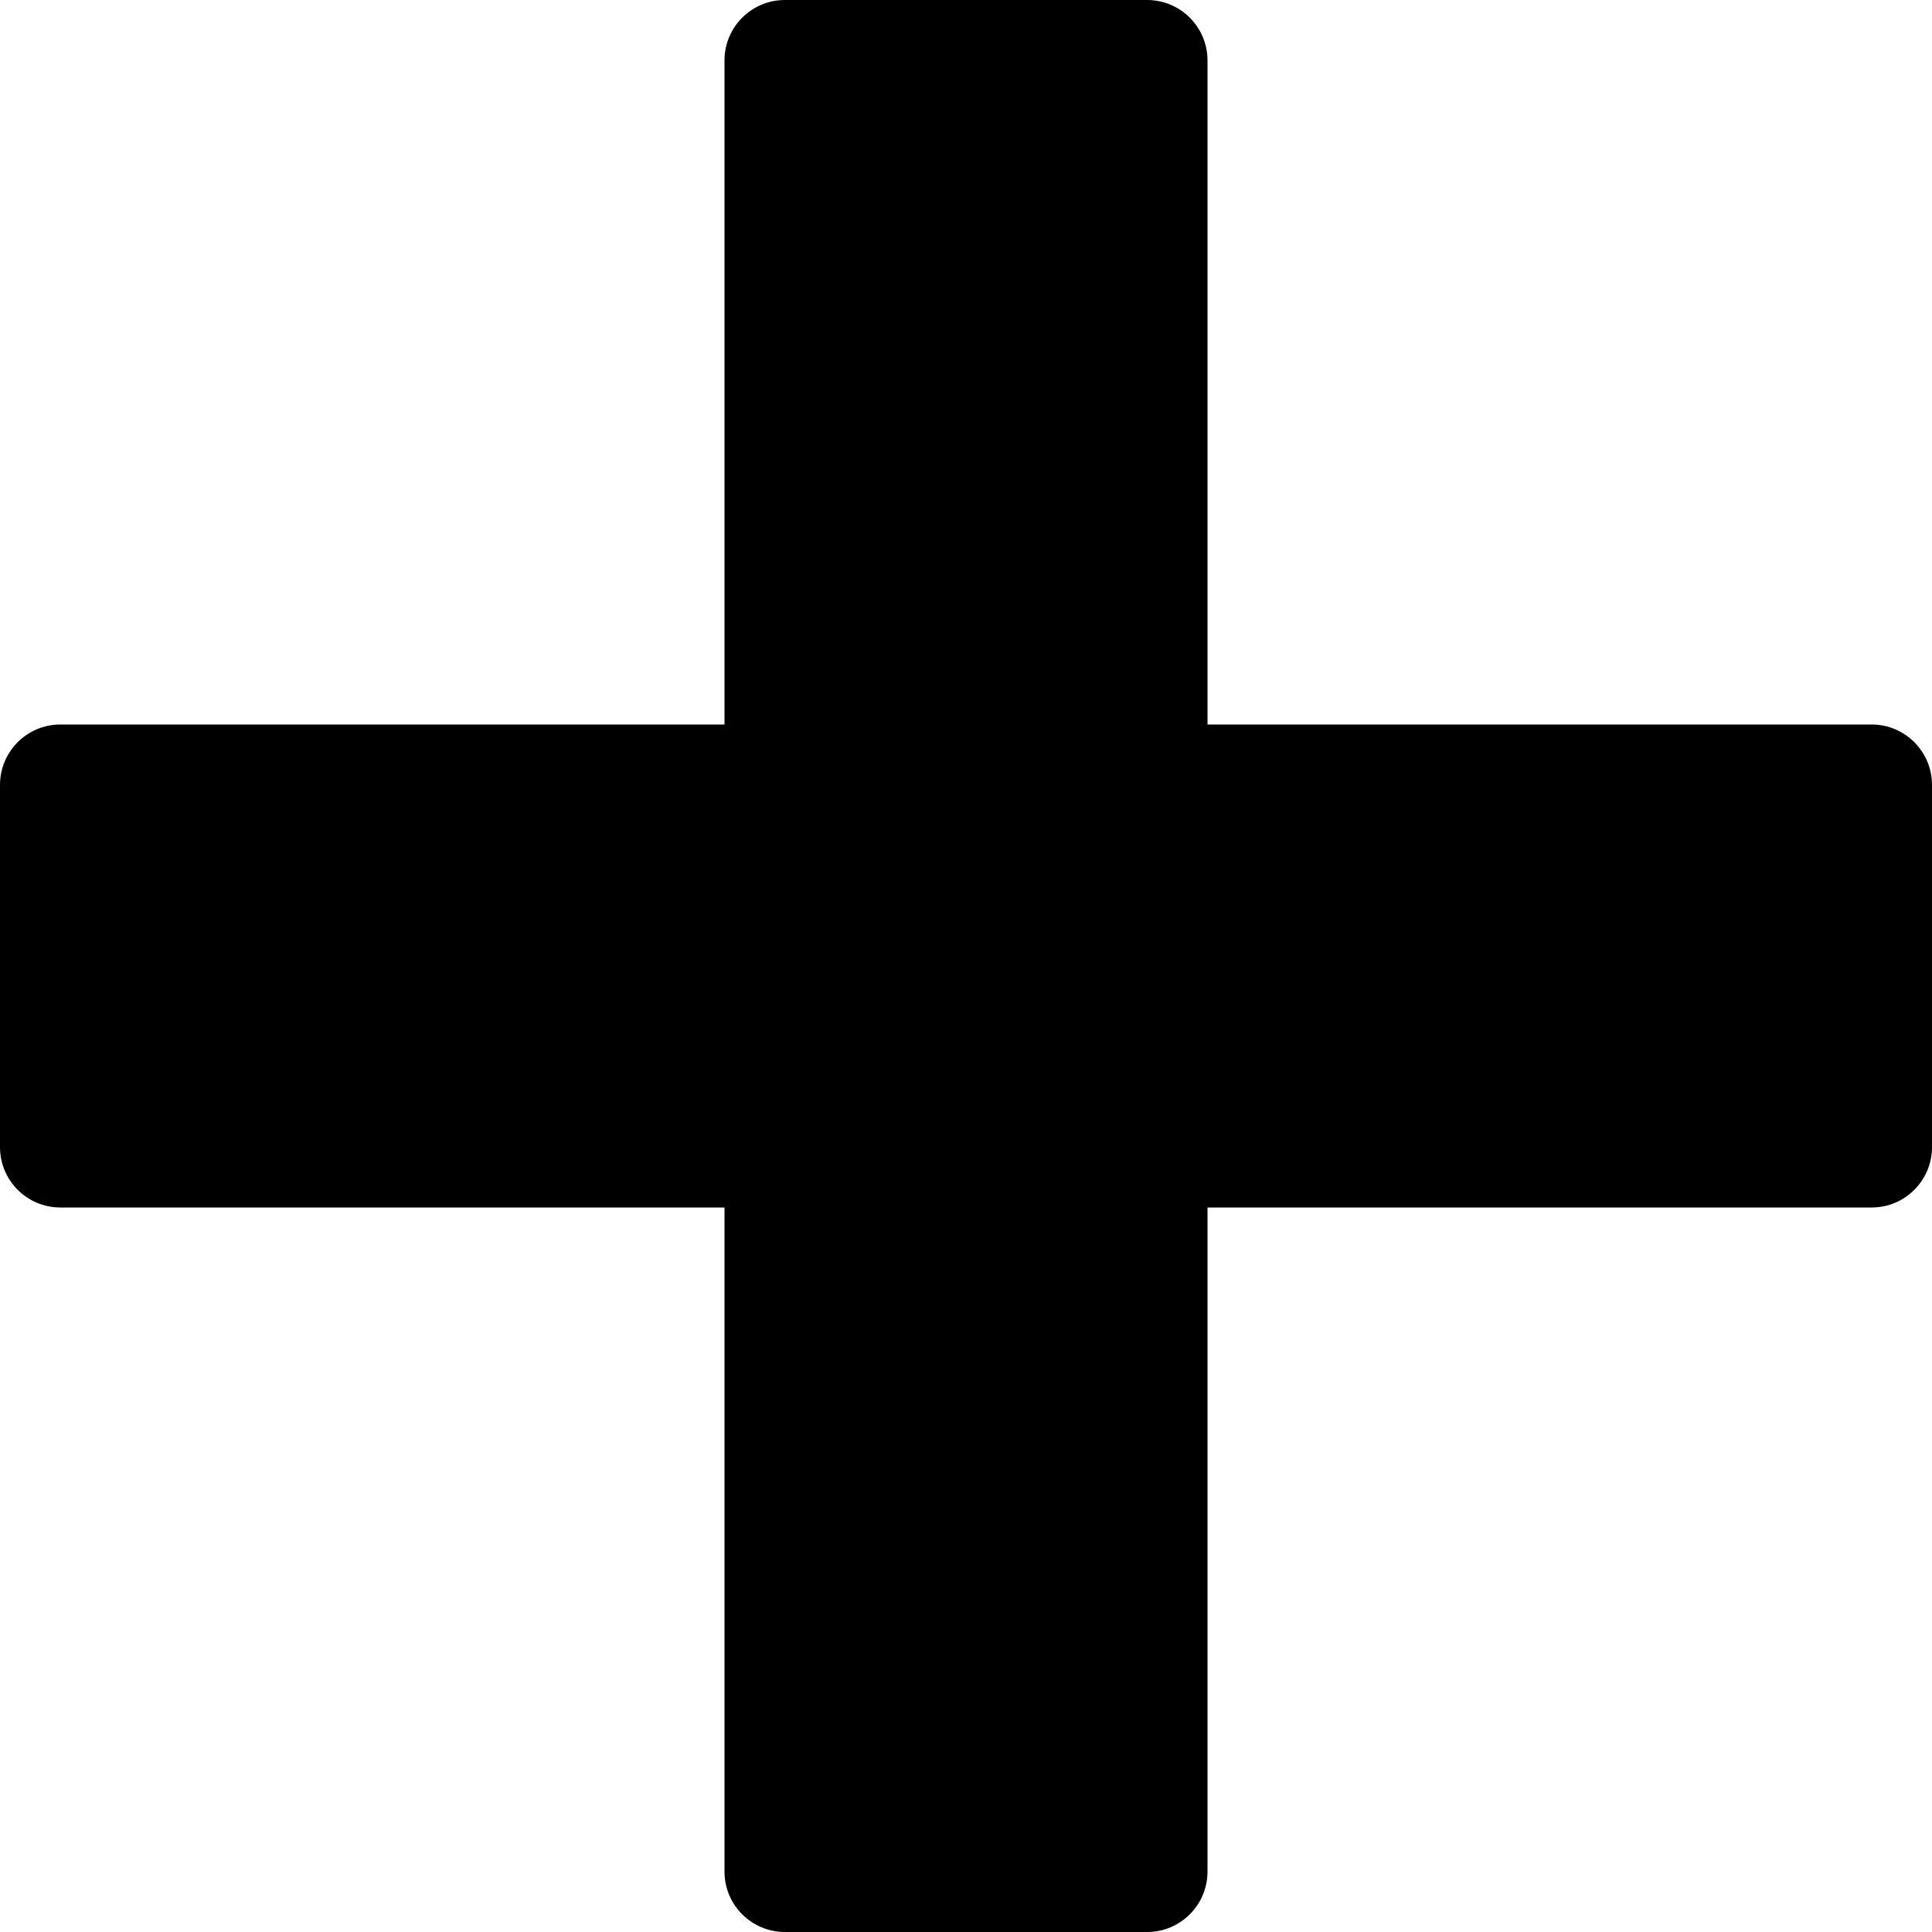
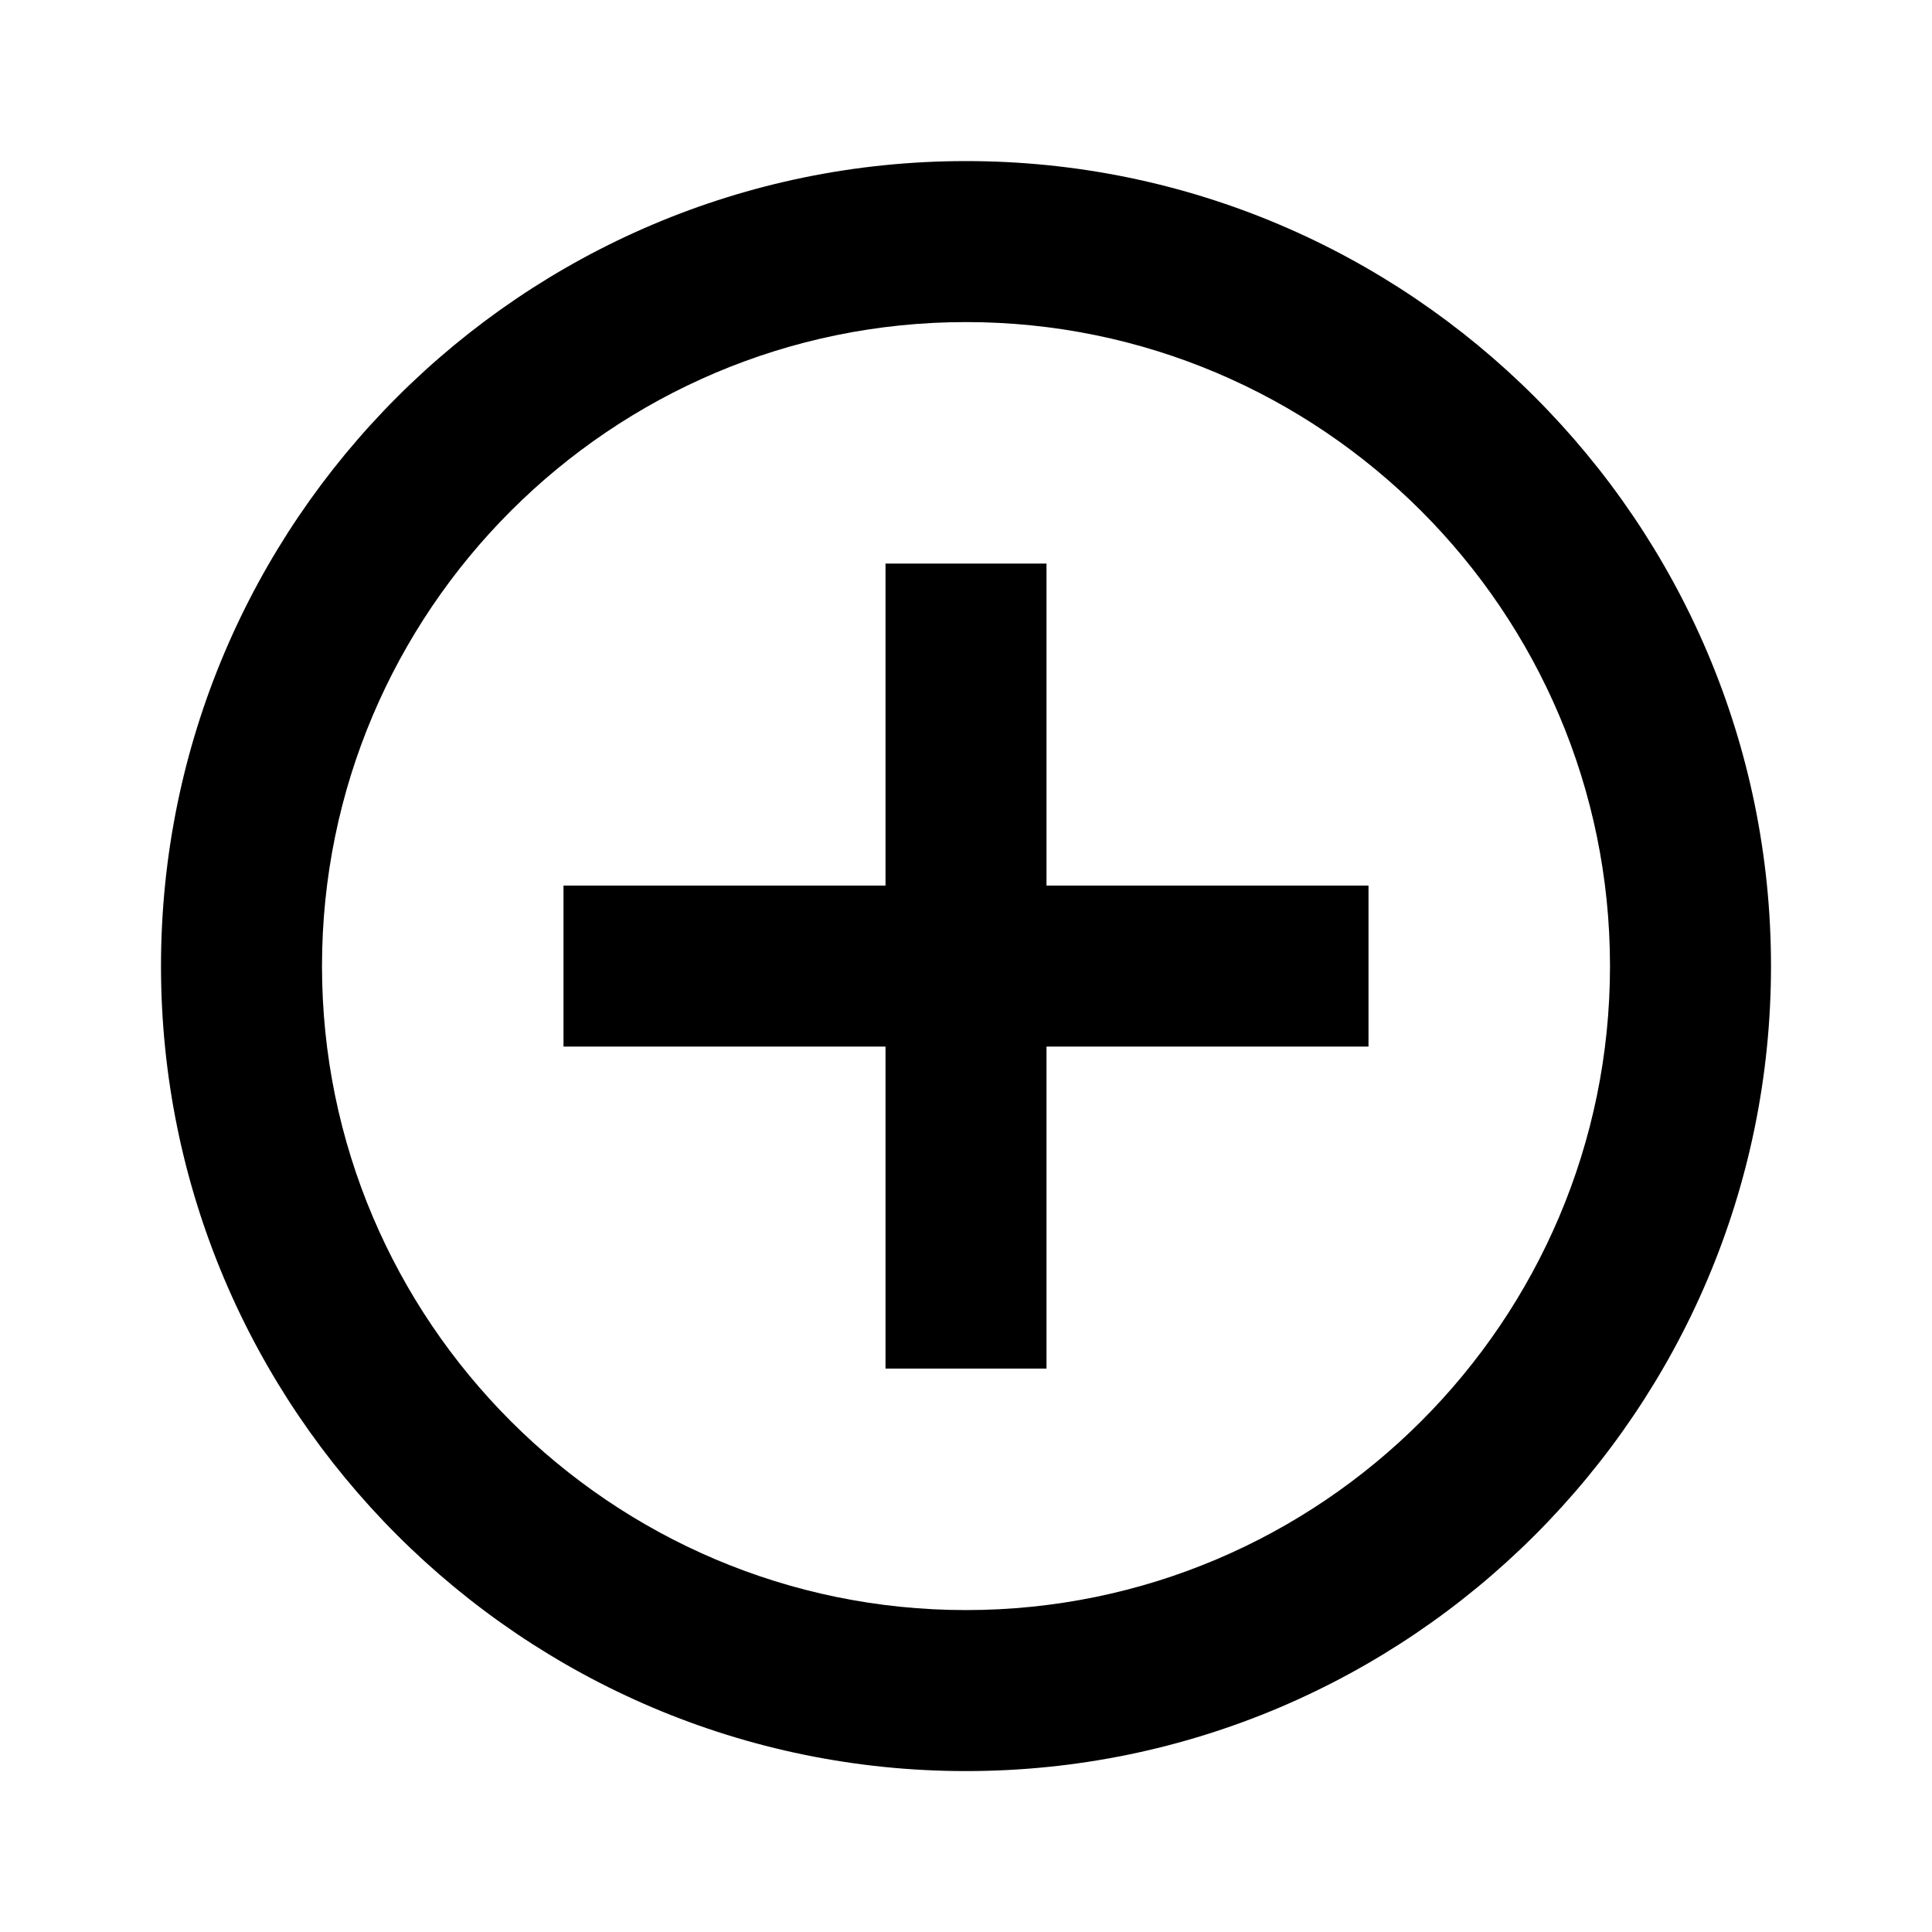
- <svg xmlns="http://www.w3.org/2000/svg" version="1.1" width="16" height="16" viewBox="0 0 16 16">
-   <path fill="#000000" d="M15.5 6h-5.5v-5.5c0-0.276-0.224-0.5-0.5-0.5h-3c-0.276 0-0.5 0.224-0.5 0.5v5.5h-5.5c-0.276 0-0.5 0.224-0.5 0.5v3c0 0.276 0.224 0.5 0.5 0.5h5.5v5.5c0 0.276 0.224 0.5 0.5 0.5h3c0.276 0 0.5-0.224 0.5-0.5v-5.5h5.5c0.276 0 0.5-0.224 0.5-0.5v-3c0-0.276-0.224-0.5-0.5-0.5z" />
+ <svg xmlns="http://www.w3.org/2000/svg" width="24px" height="24px" viewBox="0 0 24 24" version="1.1">
+   <defs />
+   <g id="Page-1" stroke="none" stroke-width="1" fill="none" fill-rule="evenodd">
+     <g id="icons" transform="translate(-359, -206)" fill-rule="nonzero" fill="#000000">
+       <g id="plus" transform="translate(359, 206)">
+         <g id="icon" transform="translate(2, 2)">
+           <g id="Group">
+             <path d="M10,0.001 C4.486,0.001 0,4.487 0,10.001 C0,15.515 4.486,20.001 10,20.001 C15.514,20.001 20,15.515 20,10.001 C20,4.487 15.514,0.001 10,0.001 Z M10,18.001 C5.589,18.001 2,14.412 2,10.001 C2,5.59 5.589,2.001 10,2.001 C14.411,2.001 18,5.59 18,10.001 C18,14.412 14.411,18.001 10,18.001 Z" id="Shape" />
+             <polygon id="Shape" points="11 5.001 9 5.001 9 9.001 5 9.001 5 11.001 9 11.001 9 15.001 11 15.001 11 11.001 15 11.001 15 9.001 11 9.001" />
+           </g>
+         </g>
+       </g>
+     </g>
+   </g>
</svg>
